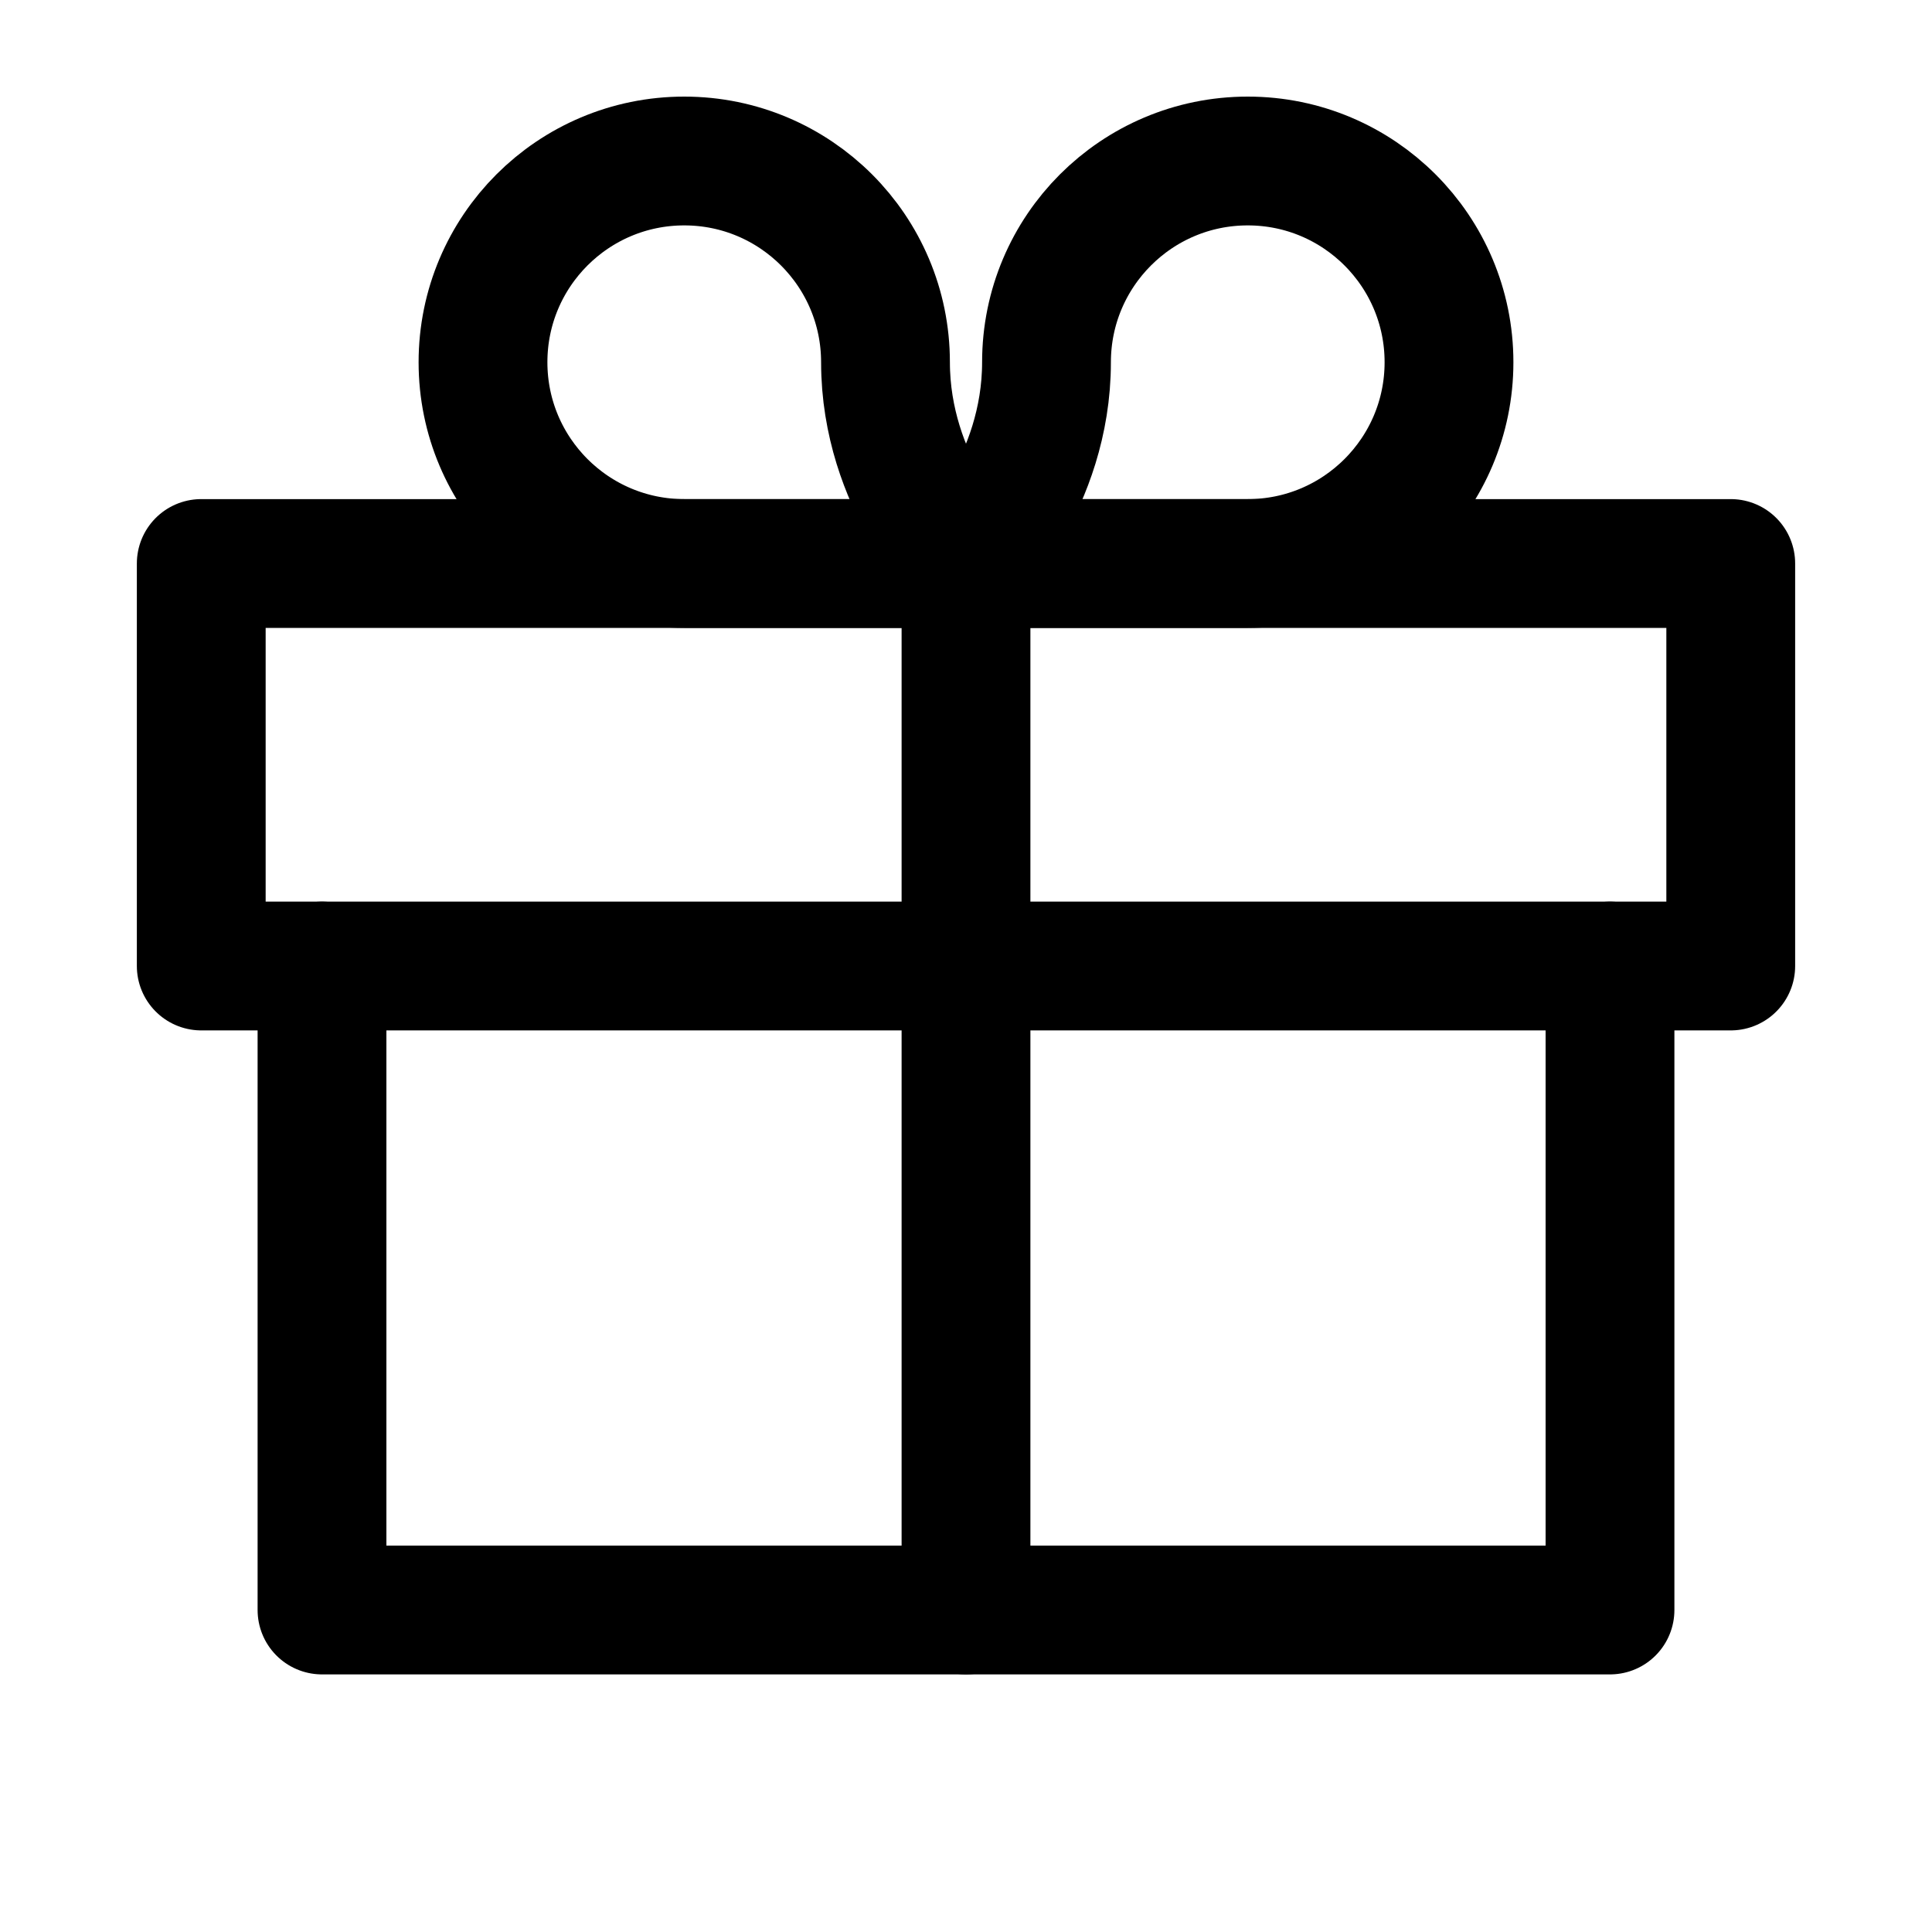
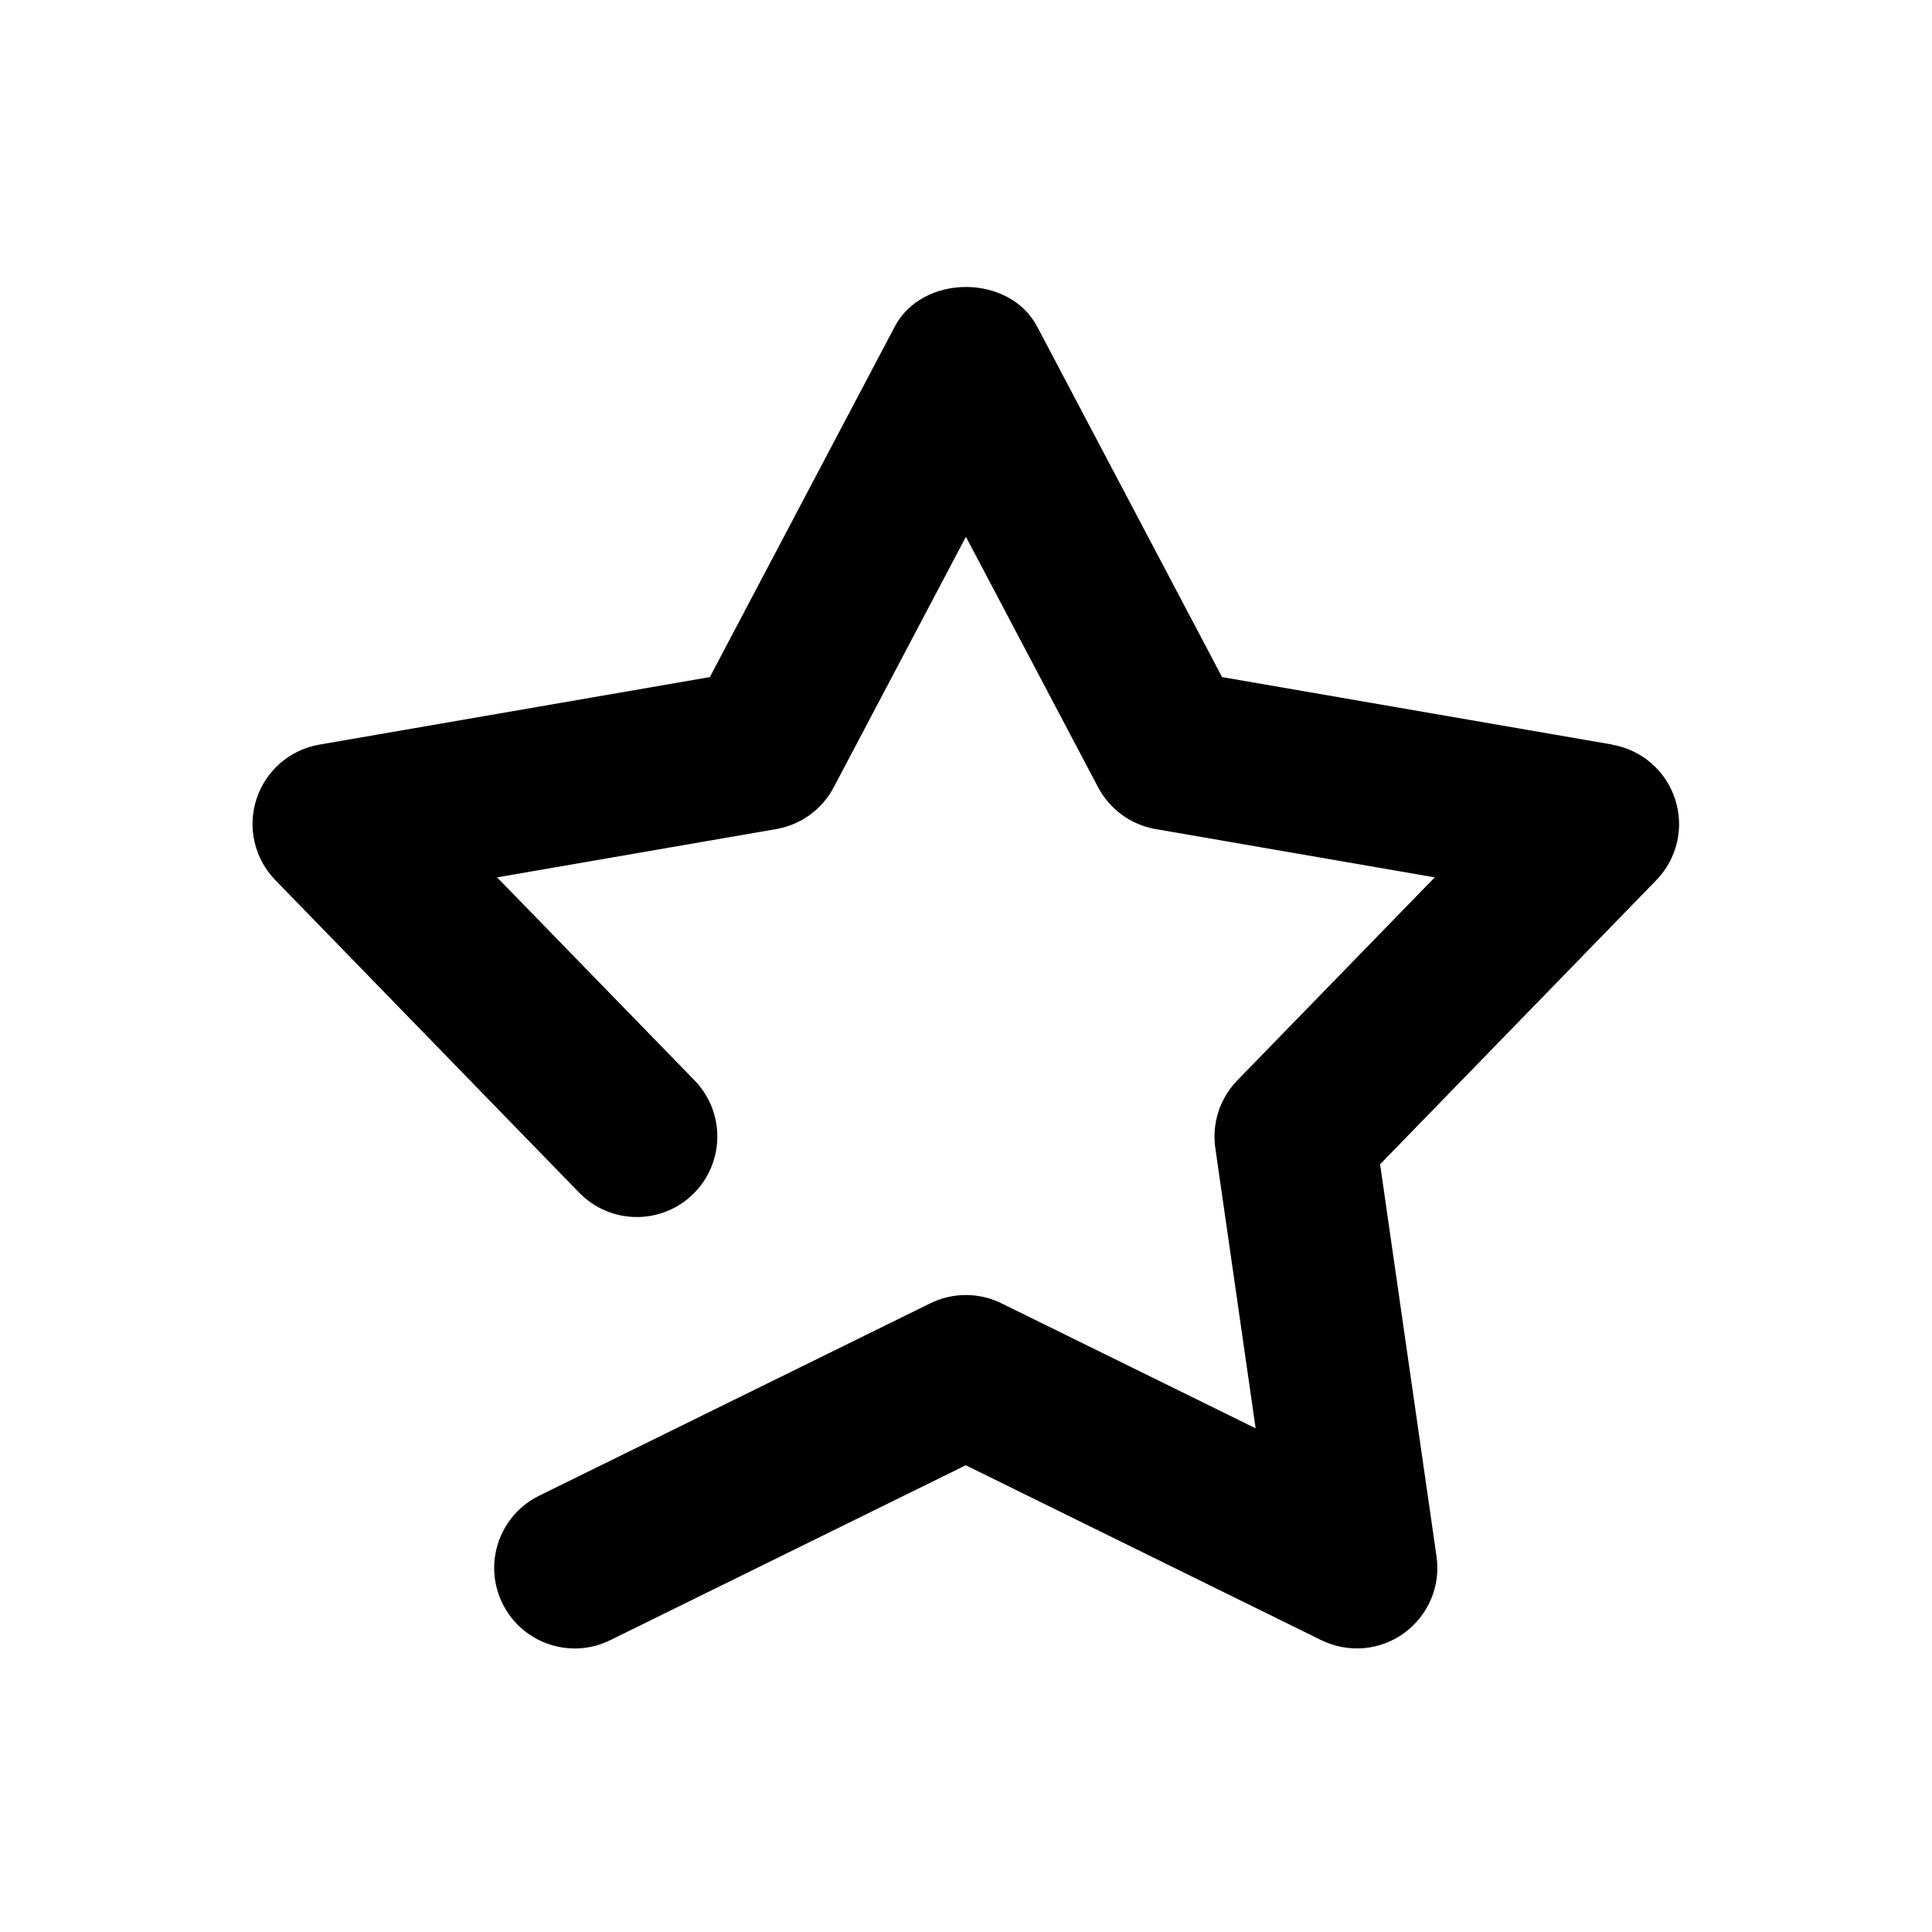
- <svg xmlns="http://www.w3.org/2000/svg" viewBox="0 0 48 48" width="48" height="48" fill="none" stroke="currentColor" stroke-width="3.2" stroke-linecap="round" stroke-linejoin="round">
-   <path d="M40 24v16H8V24" />
-   <path d="M5 14h38v10H5z" />
-   <path d="M24 14v26" />
-   <path d="M24 14h-7a5 5 0 1 1 5-5c0 3 2 5 2 5z" />
-   <path d="M24 14h7a5 5 0 1 0-5-5c0 3-2 5-2 5z" />
+ <svg xmlns="http://www.w3.org/2000/svg" id="Layer_2" viewBox="0 0 24 24">
+   <path d="M20.032,9.25l-4.851-.839-2.297-4.354c-.346-.656-1.423-.656-1.769,0l-2.297,4.354-4.851.839c-.366.063-.666.323-.781.677-.115.353-.024.739.234,1.006l3.774,3.882c.385.396,1.019.406,1.414.02.396-.385.405-1.018.02-1.414l-2.453-2.522,3.468-.6c.306-.053.569-.244.714-.519l1.642-3.112,1.642,3.112c.145.274.408.466.714.519l3.468.6-2.453,2.522c-.216.223-.317.532-.273.84l.501,3.482-3.158-1.553c-.278-.137-.604-.137-.883,0l-4.859,2.39c-.496.244-.7.843-.456,1.339.174.354.529.559.898.559.148,0,.298-.033.44-.103l4.417-2.173,4.417,2.173c.334.162.728.131,1.029-.089.3-.218.455-.584.402-.951l-.701-4.872,3.431-3.529c.259-.267.349-.653.234-1.006-.115-.354-.415-.613-.781-.677Z" />
</svg>
